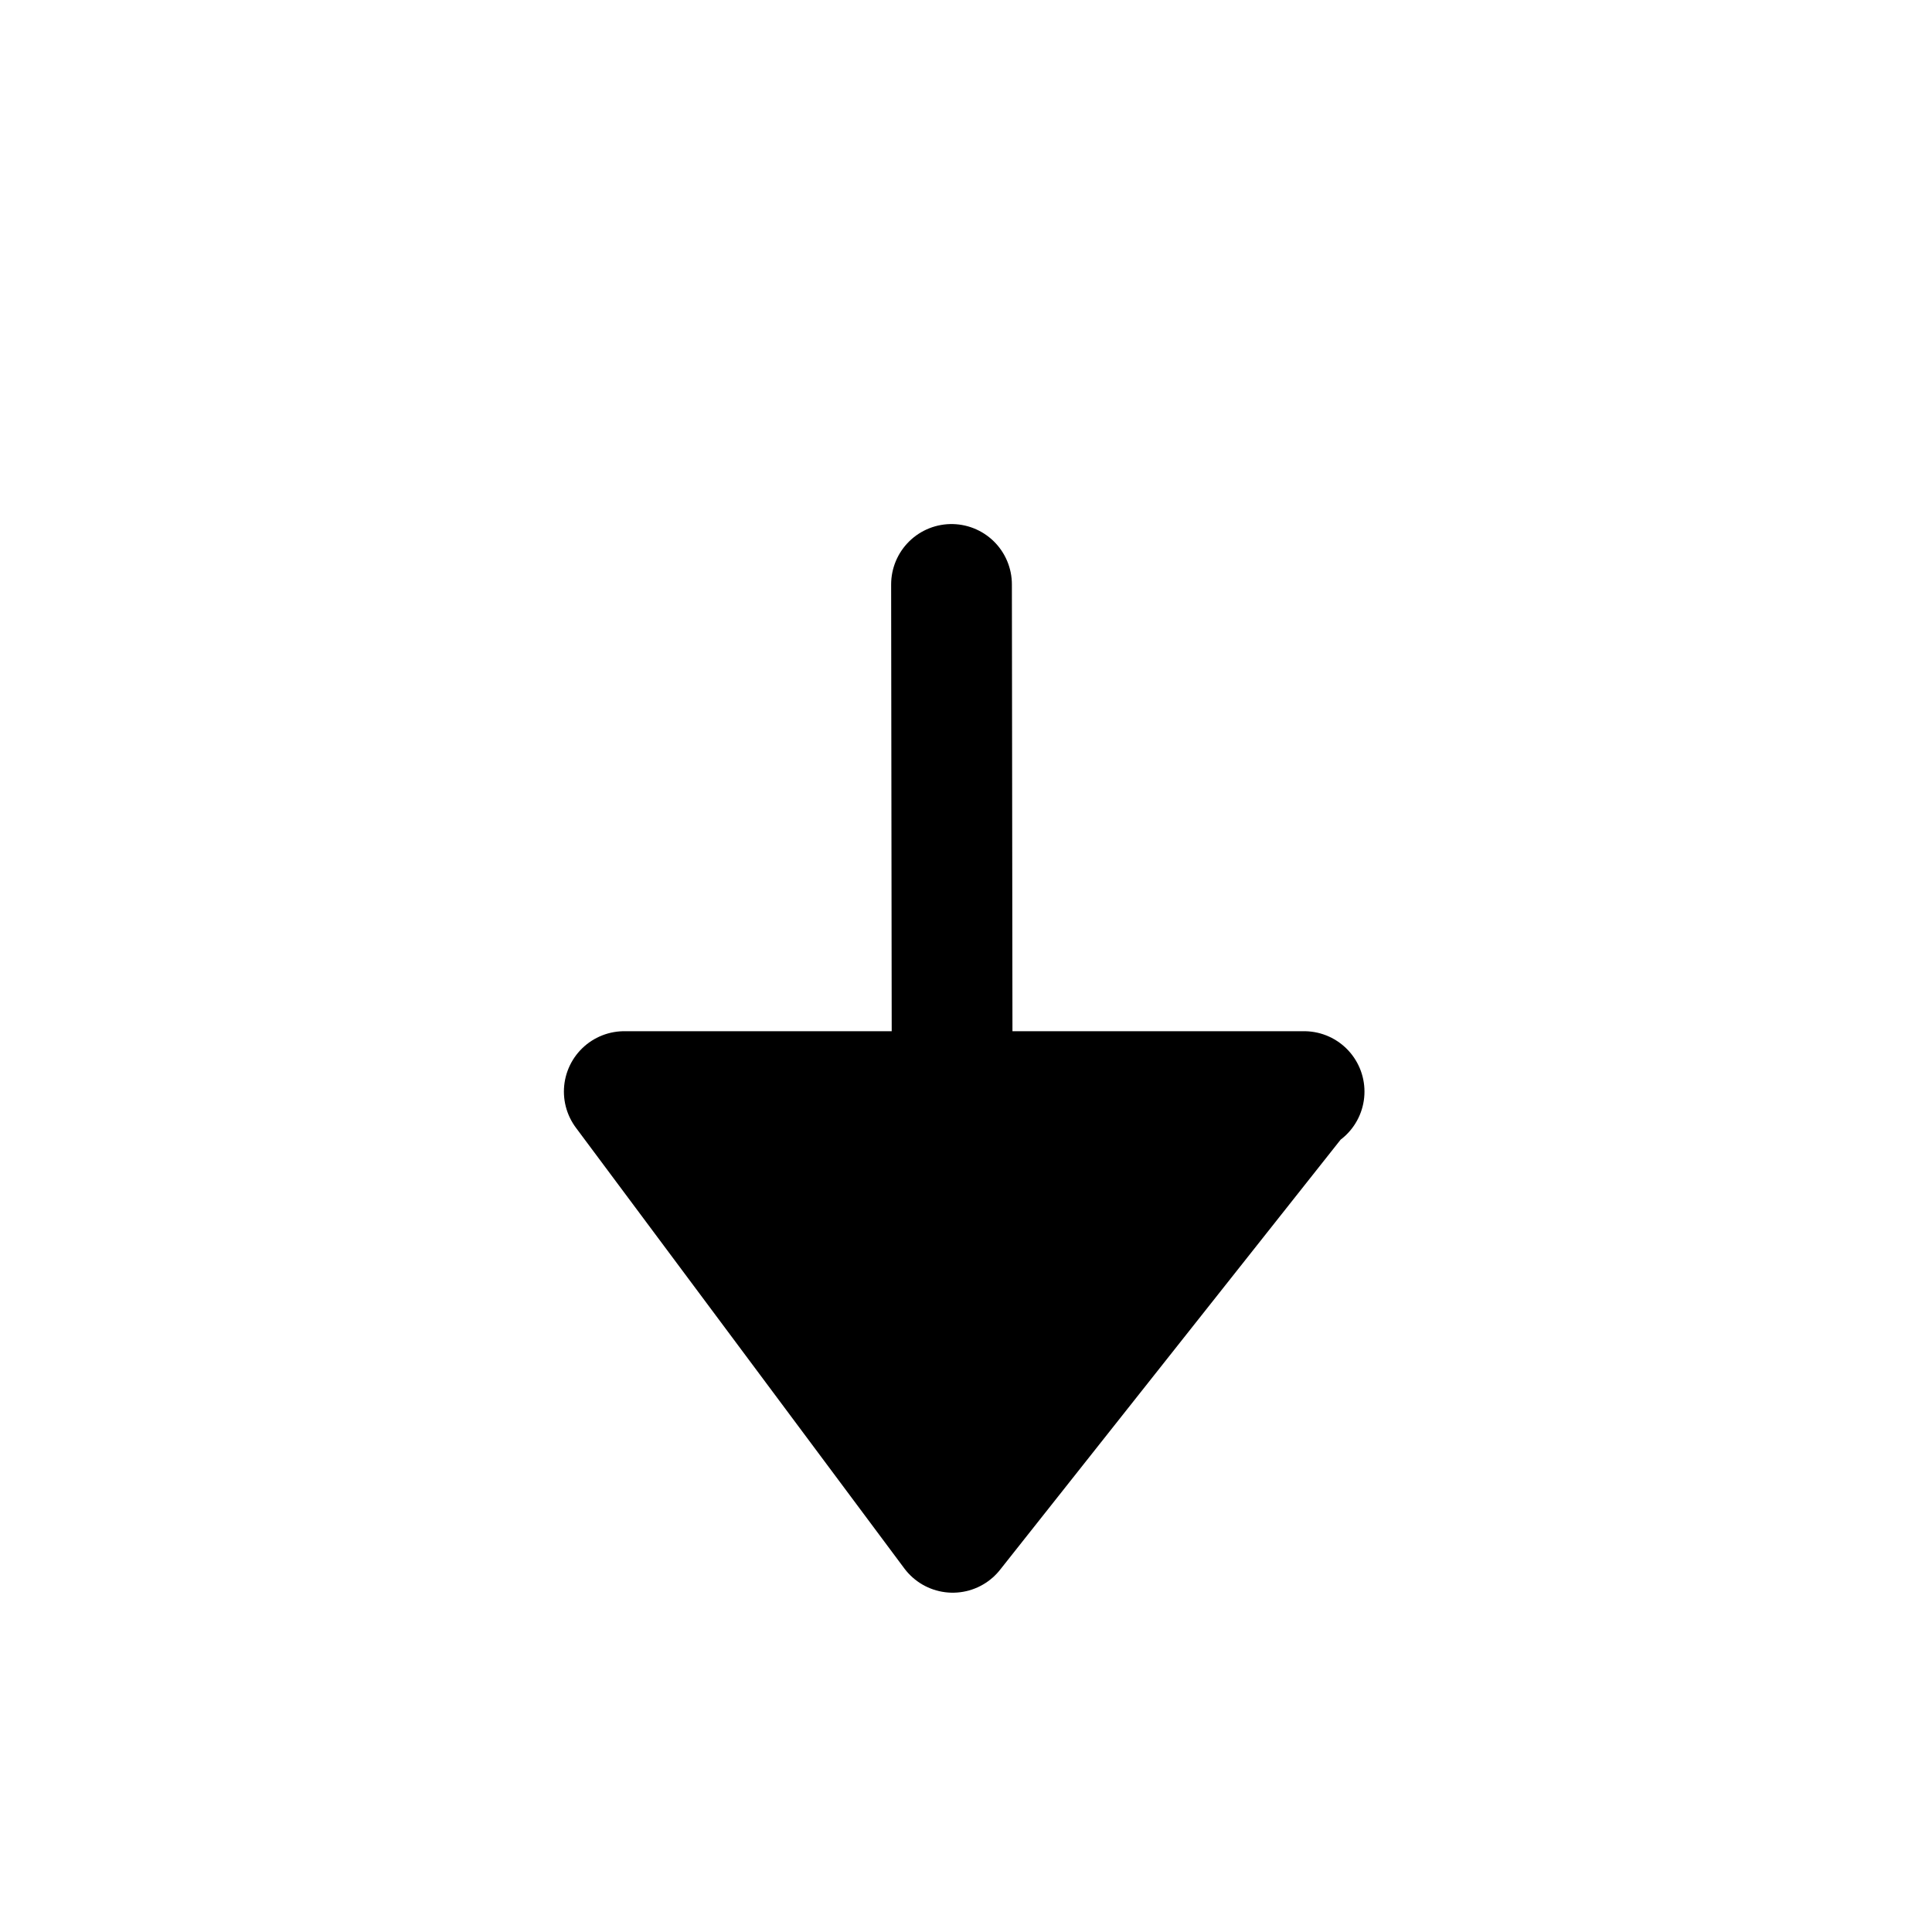
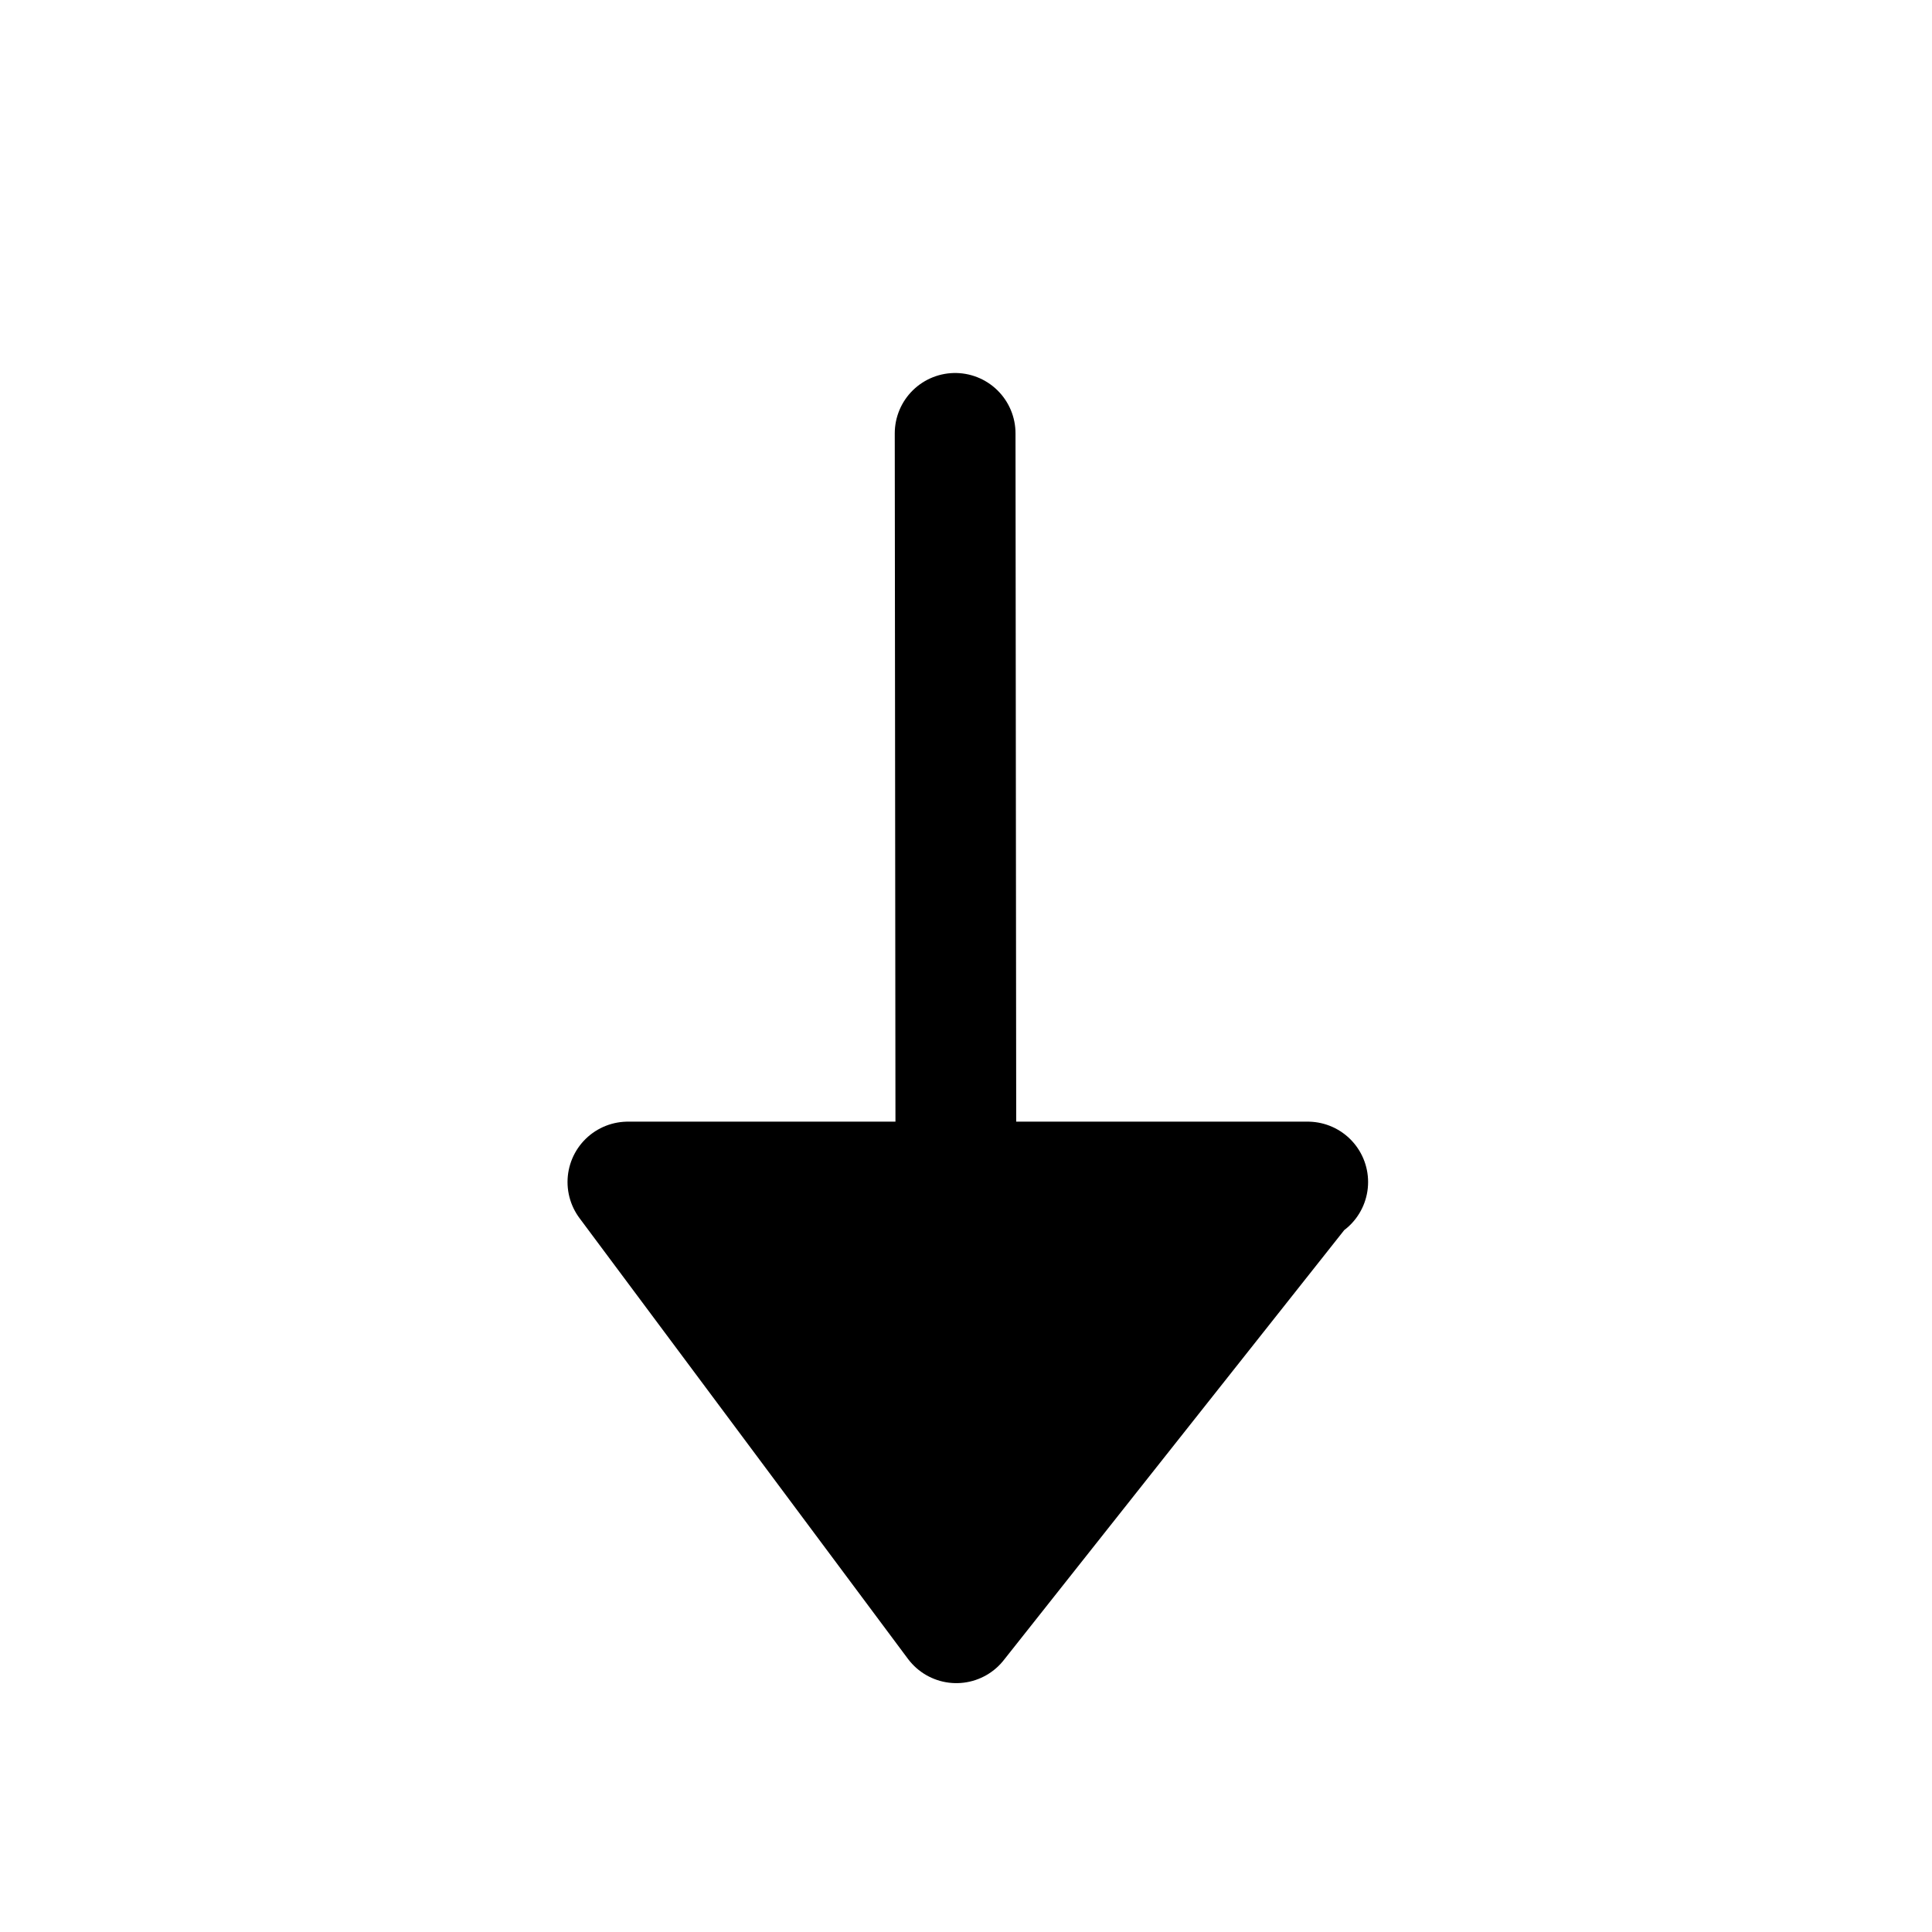
<svg xmlns="http://www.w3.org/2000/svg" width="16" height="16" viewBox="0 0 16 16" stroke="currentColor">
  <rect width="16" height="16" fill="transparent" stroke="none" />
-   <path d="m8.12,12.69l-0.01,-7.85m0,0l-2.89,3.65m2.89,-3.65l2.72,3.65l-5.63,0" stroke-linecap="round" stroke-linejoin="round" transform="rotate(180 8 8.765)" />
+   <path stroke="#000" d="m 7.91,3.589 0.01,9.85 m 0,0 L 10.81,9.789 M 7.92,13.439 5.2,9.789 H 10.83" stroke-linecap="round" stroke-linejoin="round" />
</svg>
